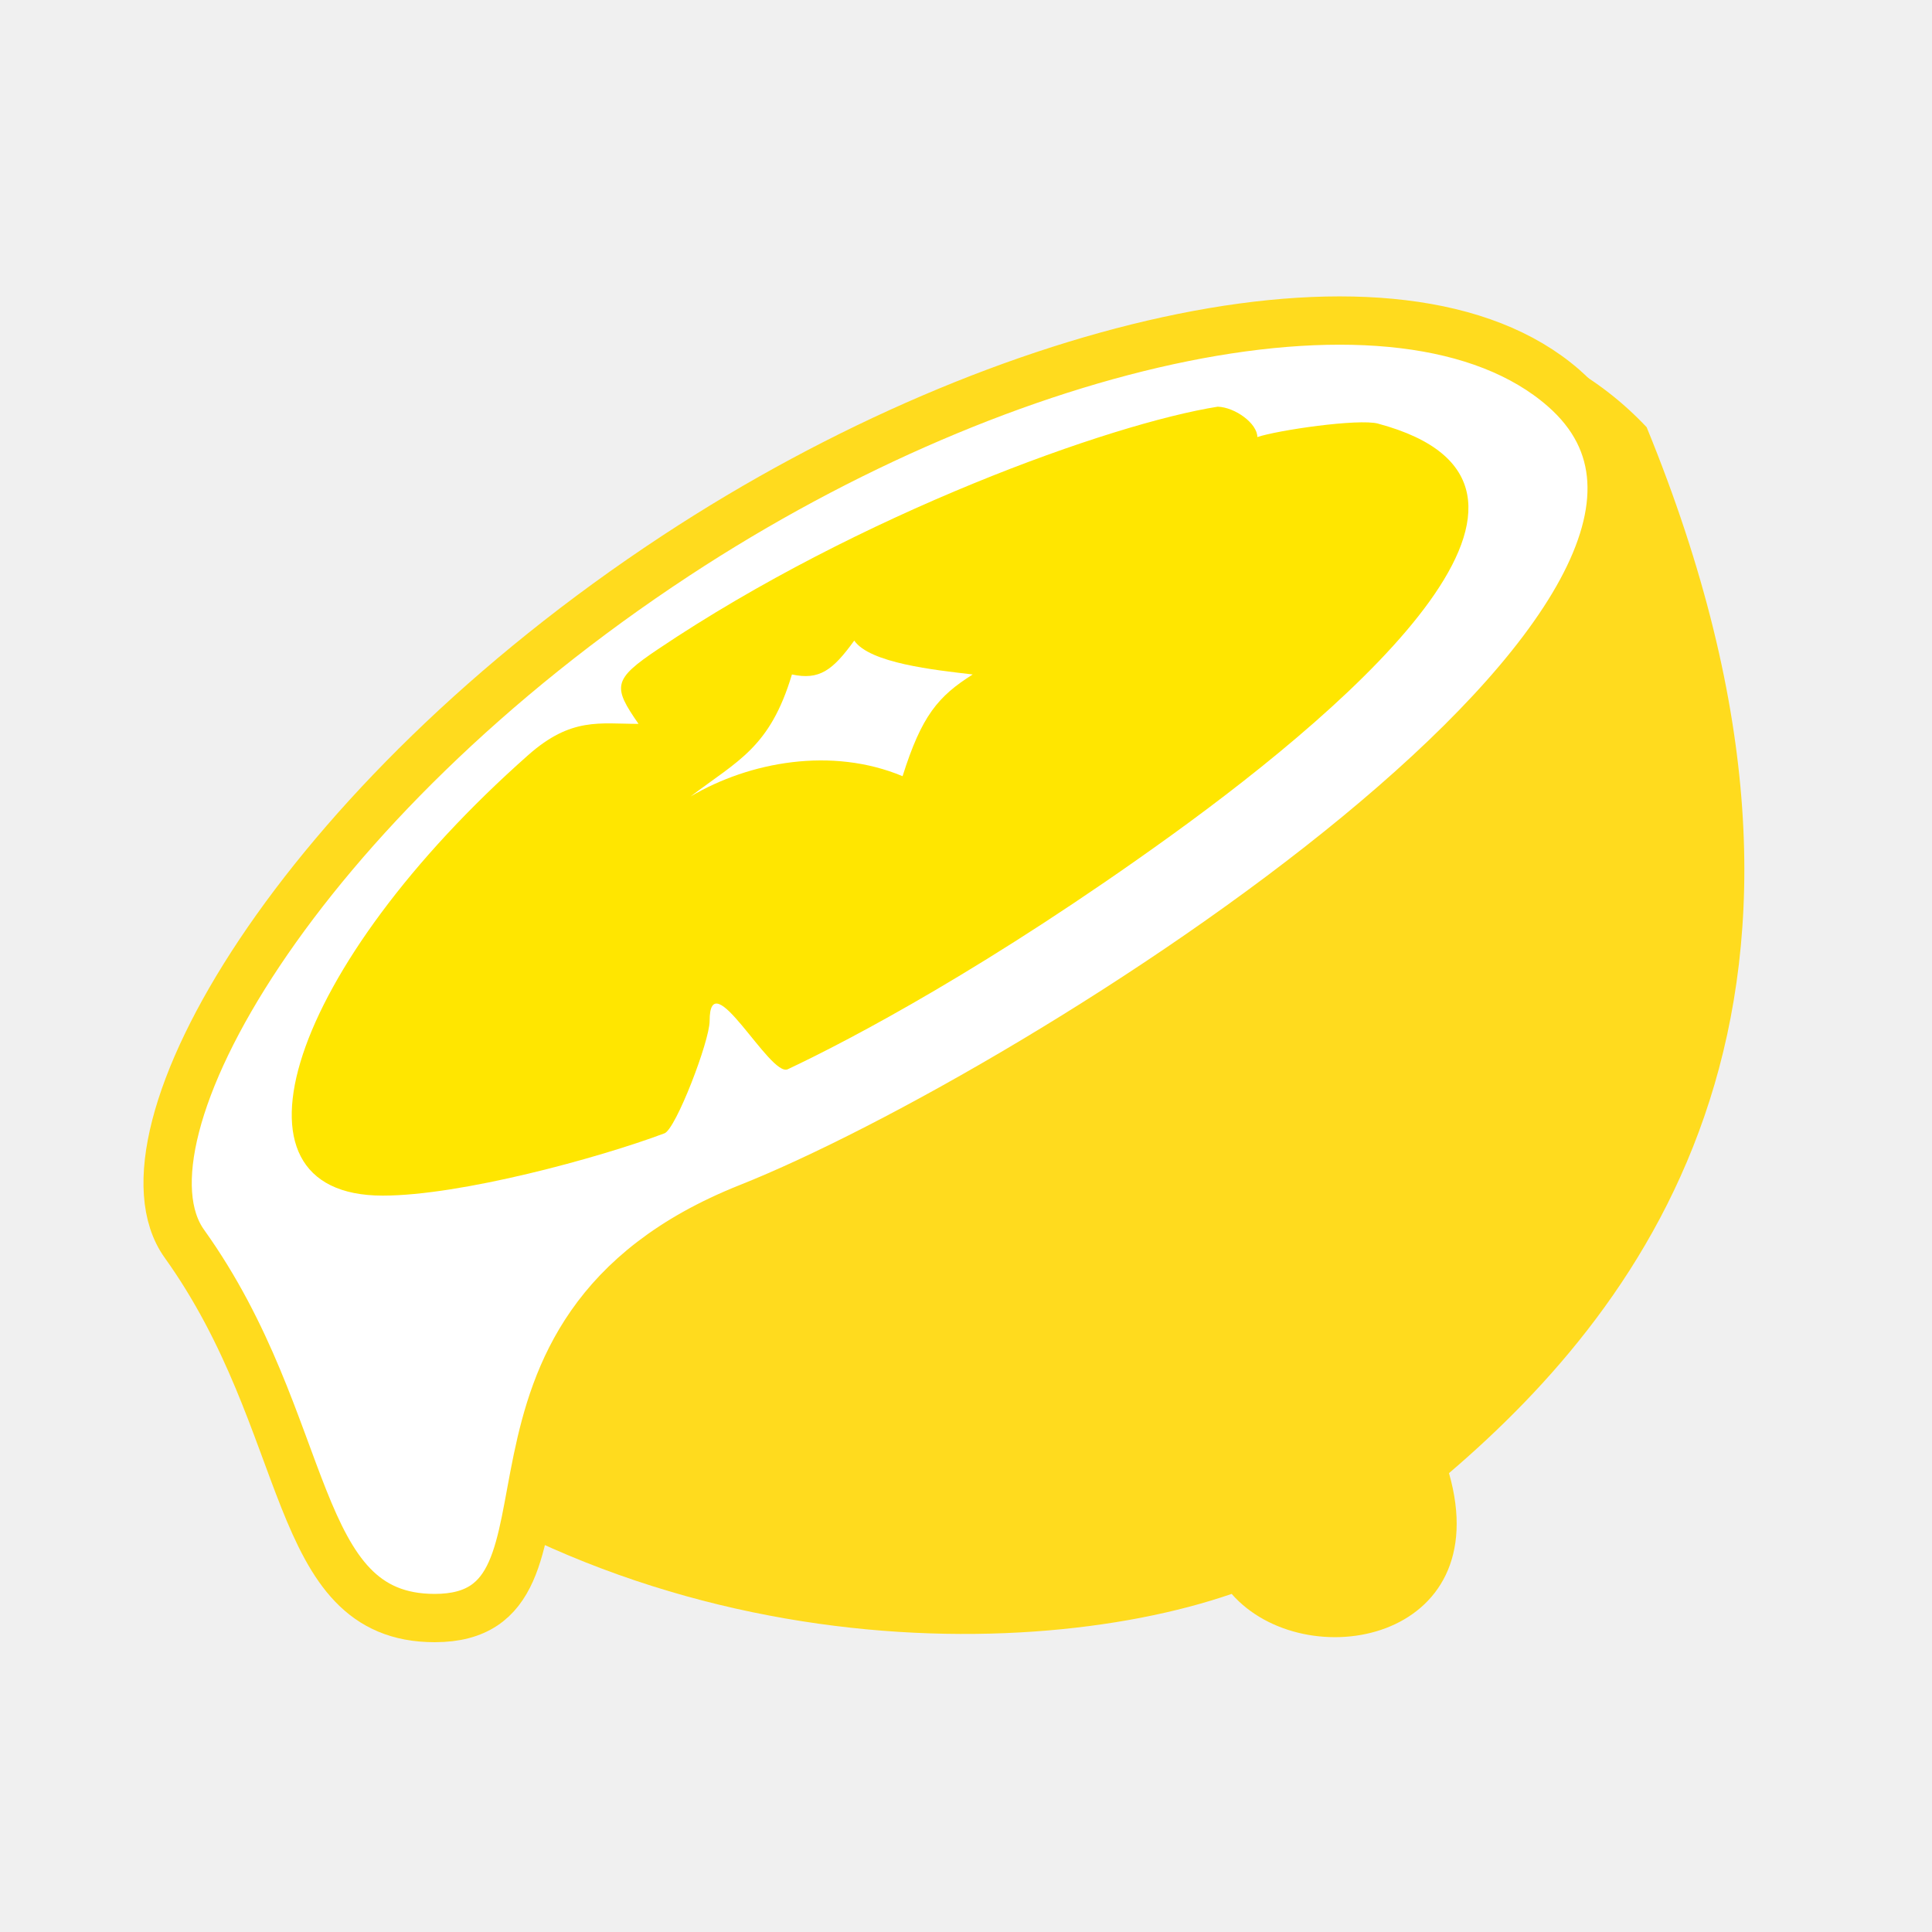
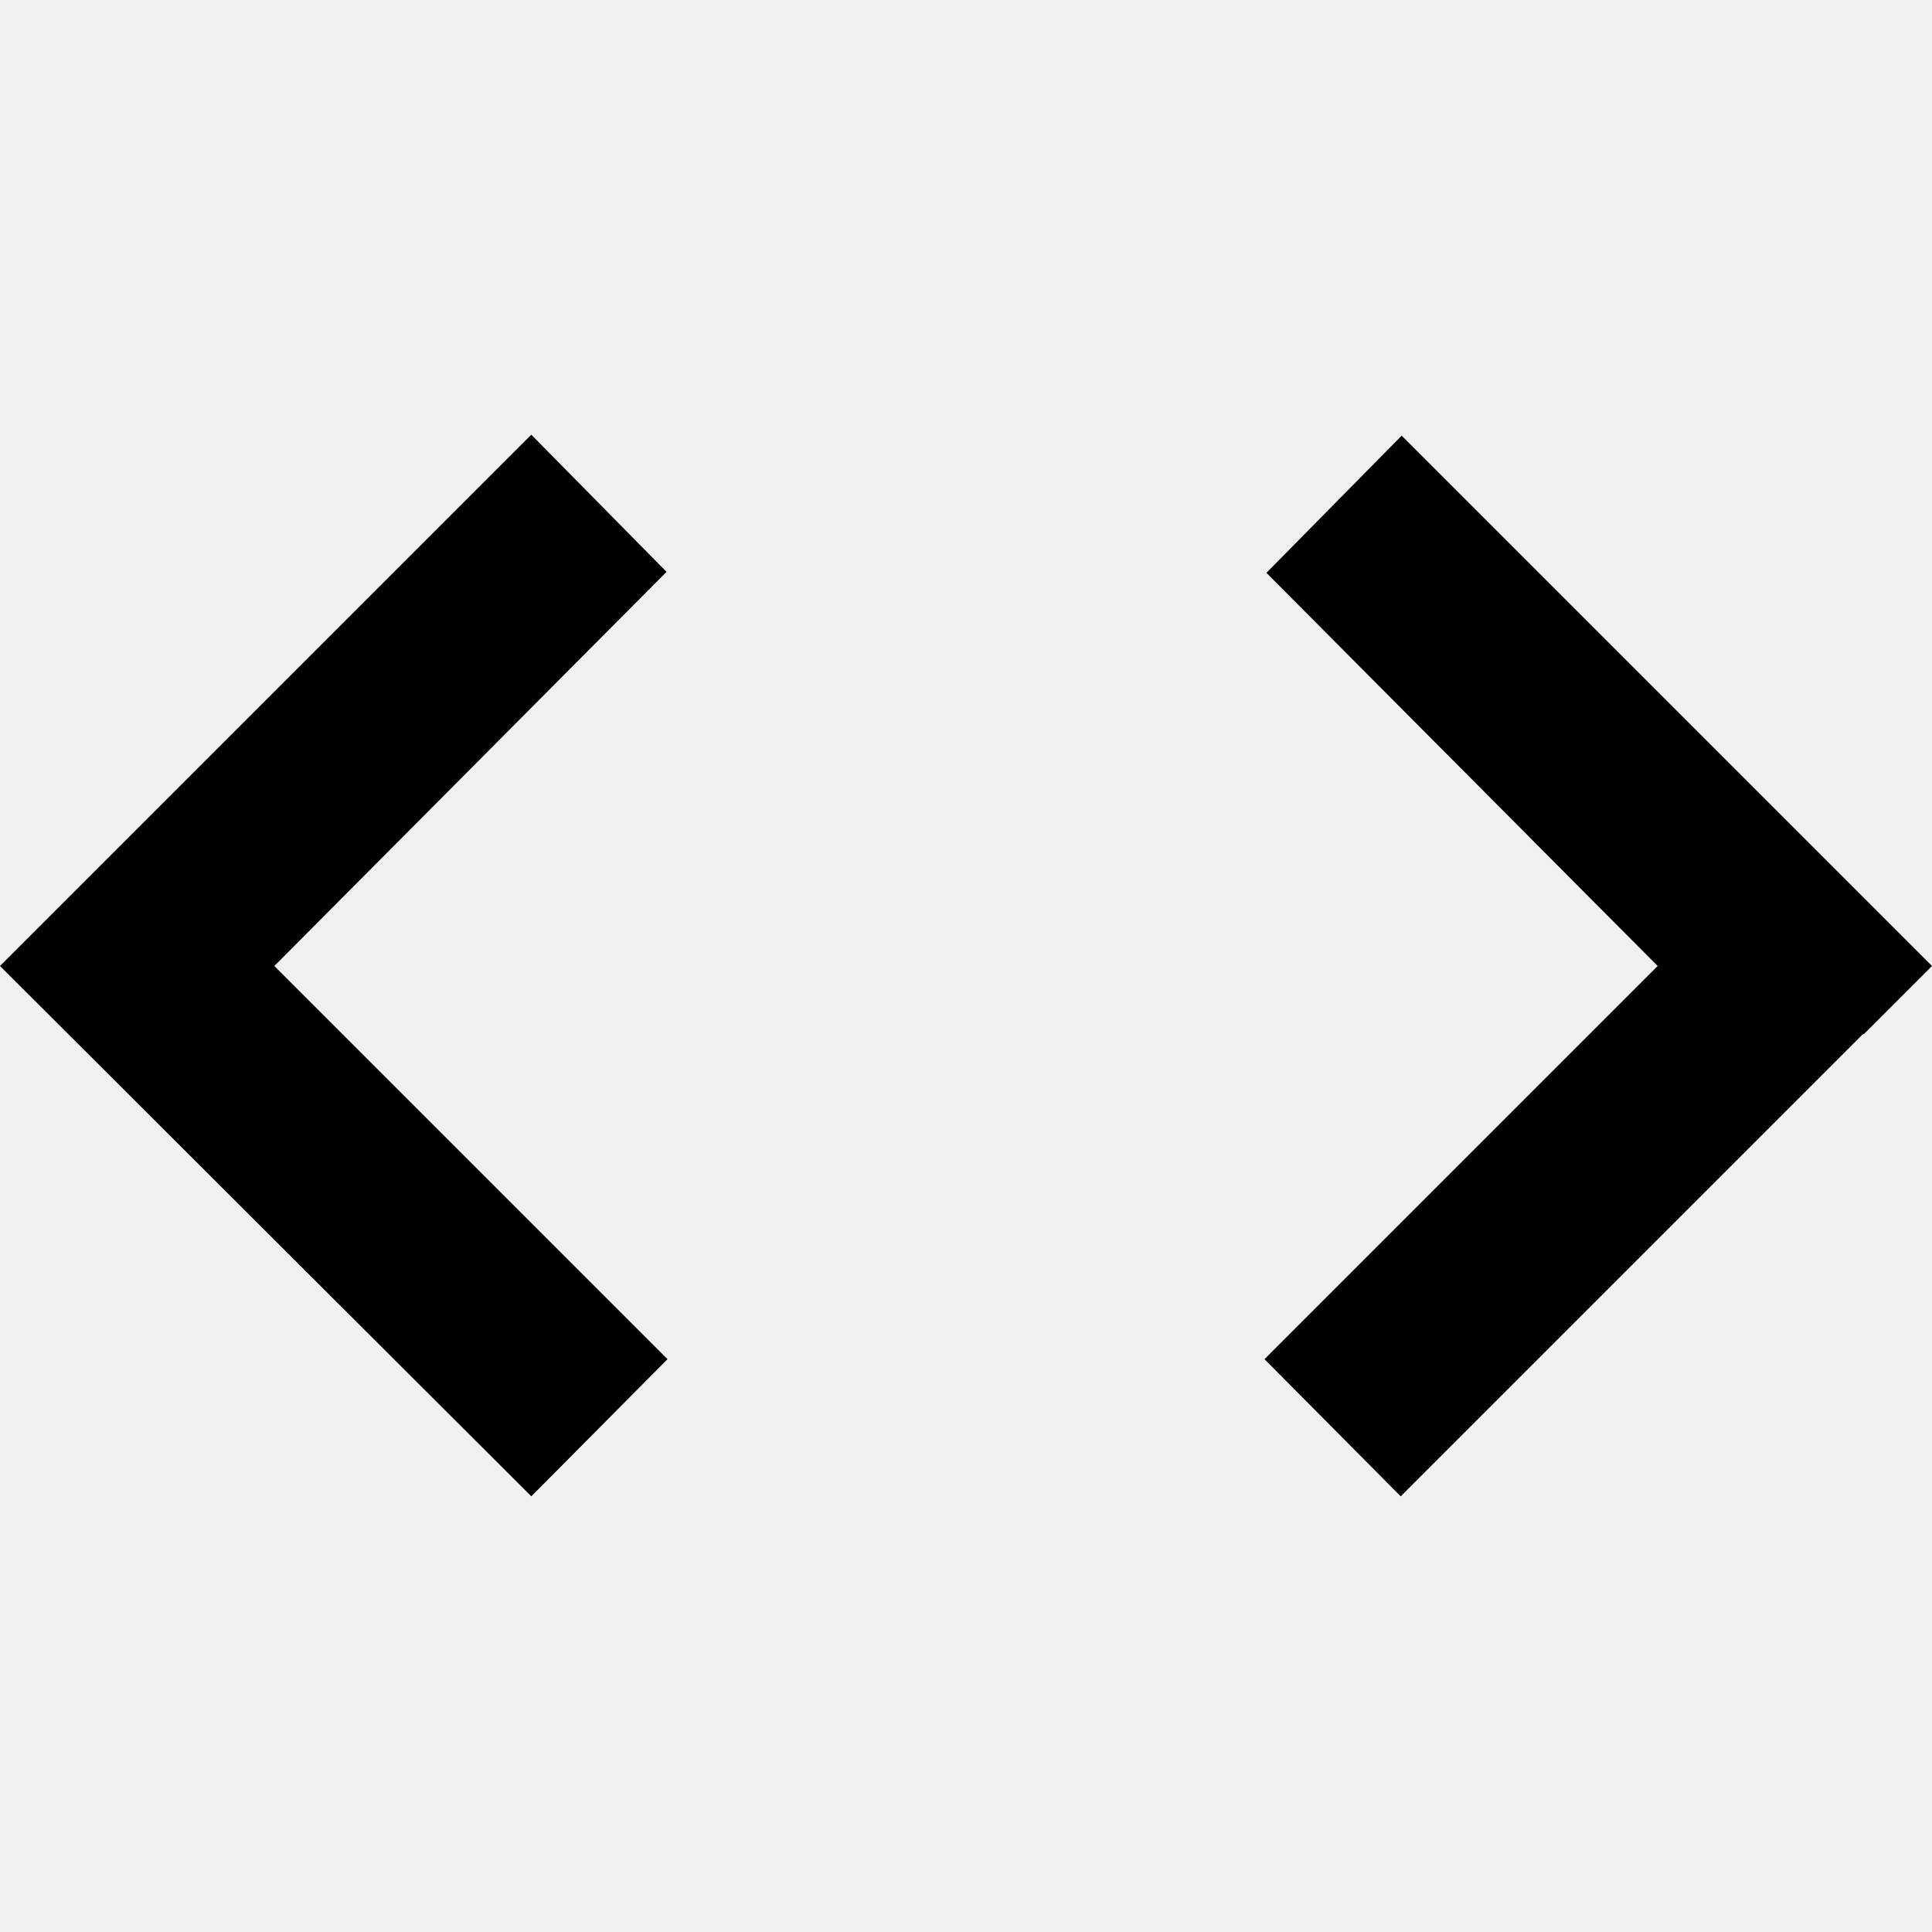
- <svg xmlns="http://www.w3.org/2000/svg" width="40" height="40" fill="none">
-   <path d="M34.092 8.845C38.929 20.652 34.092 27 30 30.5c1 3.5-2.986 4.222-4.5 2.5-4.457 1.537-13.512 1.487-20-5C2 24.5 4.73 16.714 14 11.5c8-4.5 16-7 20.092-2.655Z" fill="#FFDB1E" />
-   <path d="M14 11.5c6.848-4.497 15.025-6.38 18.368-3.47C37.5 12.5 21.5 22.612 15.5 25c-6.5 2.587-3 8.5-6.5 8.5-3 0-2.5-4-5.183-7.75C2.232 23.535 6.16 16.648 14 11.5Z" fill="#fff" stroke="#FFDB1E" />
-   <path d="M28.535 8.772c4.645 1.25-.365 5.695-4.303 8.536-3.732 2.692-6.606 4.21-7.923 4.83-.366.173-1.617-2.252-1.617-1 0 .417-.7 2.238-.934 2.326-1.365.512-4.223 1.29-5.835 1.29-3.491 0-1.923-4.754 3.014-9.122.892-.789 1.478-.645 2.283-.645-.537-.773-.534-.917.403-1.546C17.79 10.64 23 8.77 25.212 8.42c.366.014.82.35.82.629.41-.14 2.095-.388 2.503-.278Z" fill="#FFE600" />
-   <path d="M14.297 16.49c.985-.747 1.644-1.01 2.099-2.526.566.121.841-.08 1.29-.701.324.466 1.657.608 2.453.701-.715.451-1.057.852-1.452 2.106-1.464-.611-3.167-.302-4.39.42Z" fill="#fff" />
+ <svg xmlns="http://www.w3.org/2000/svg" viewBox="0 0 20 20">
+   <path d="M.7 9.3l4.8-4.8 1.4 1.42L2.84 10l4.07 4.07-1.41 1.42L0 10l.7-.7zm18.6 1.4l.7-.7-5.49-5.49-1.4 1.42L17.16 10l-4.07 4.07 1.41 1.42 4.78-4.78z" />
</svg>
